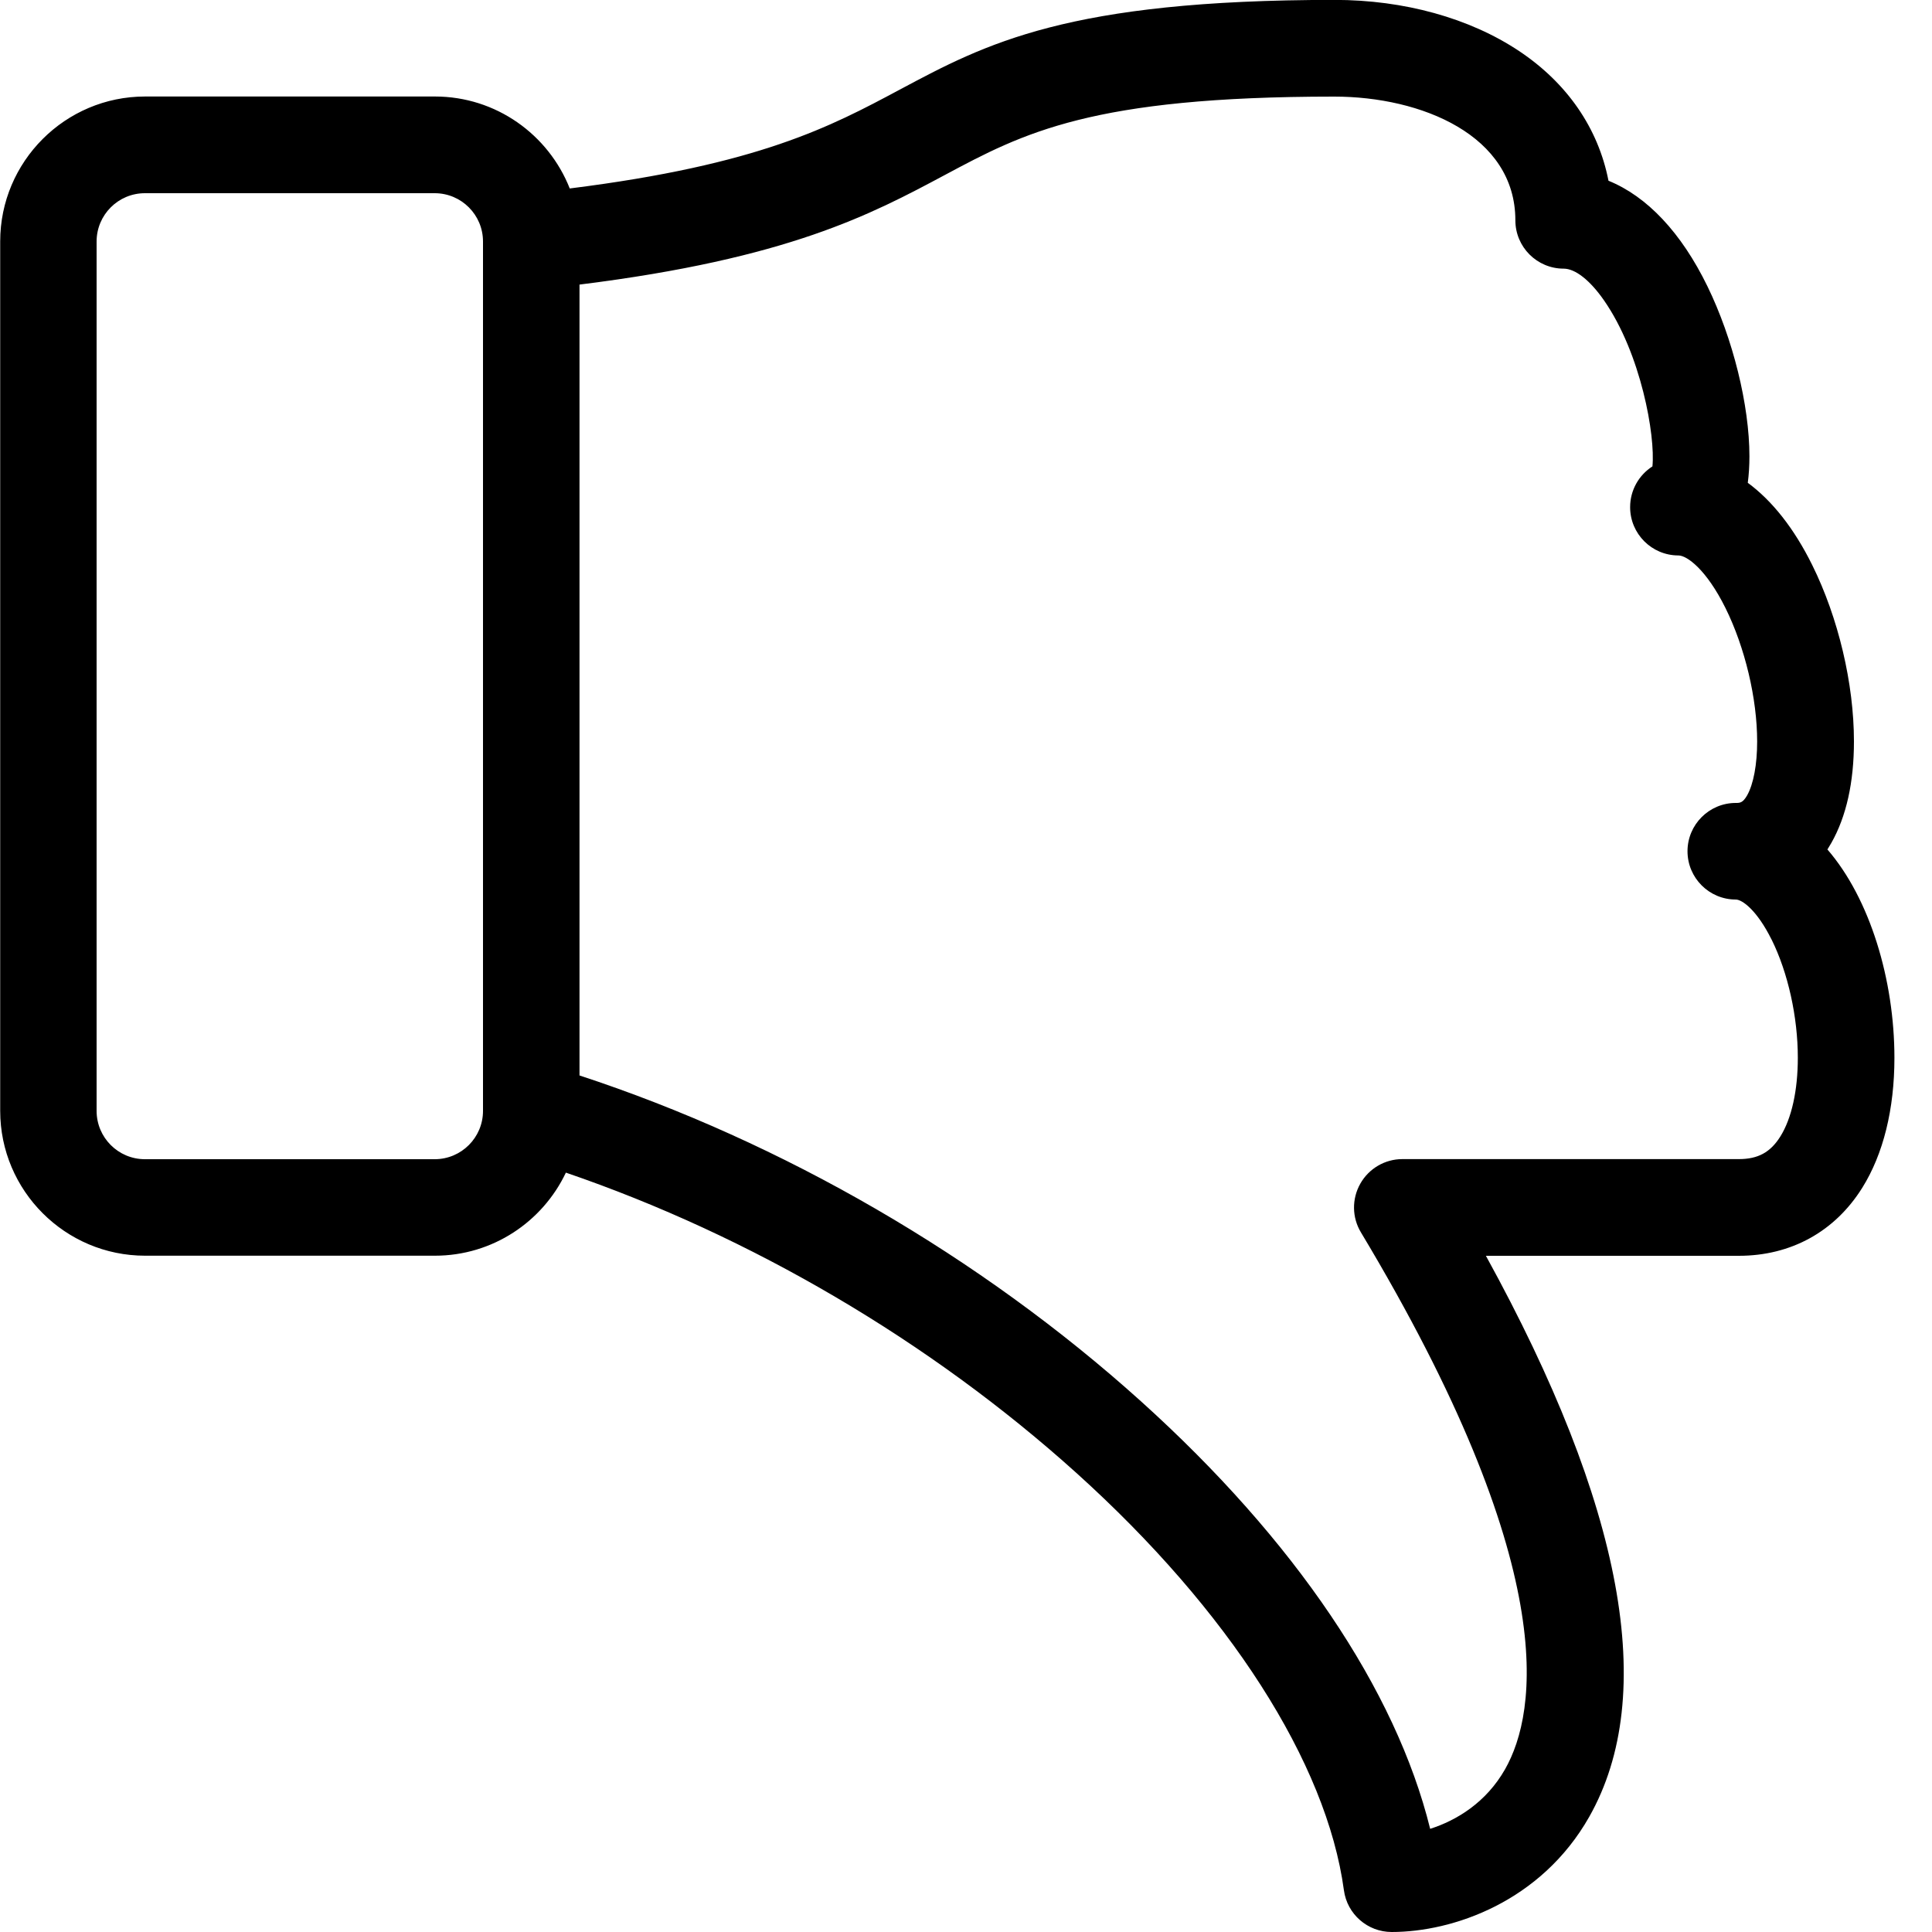
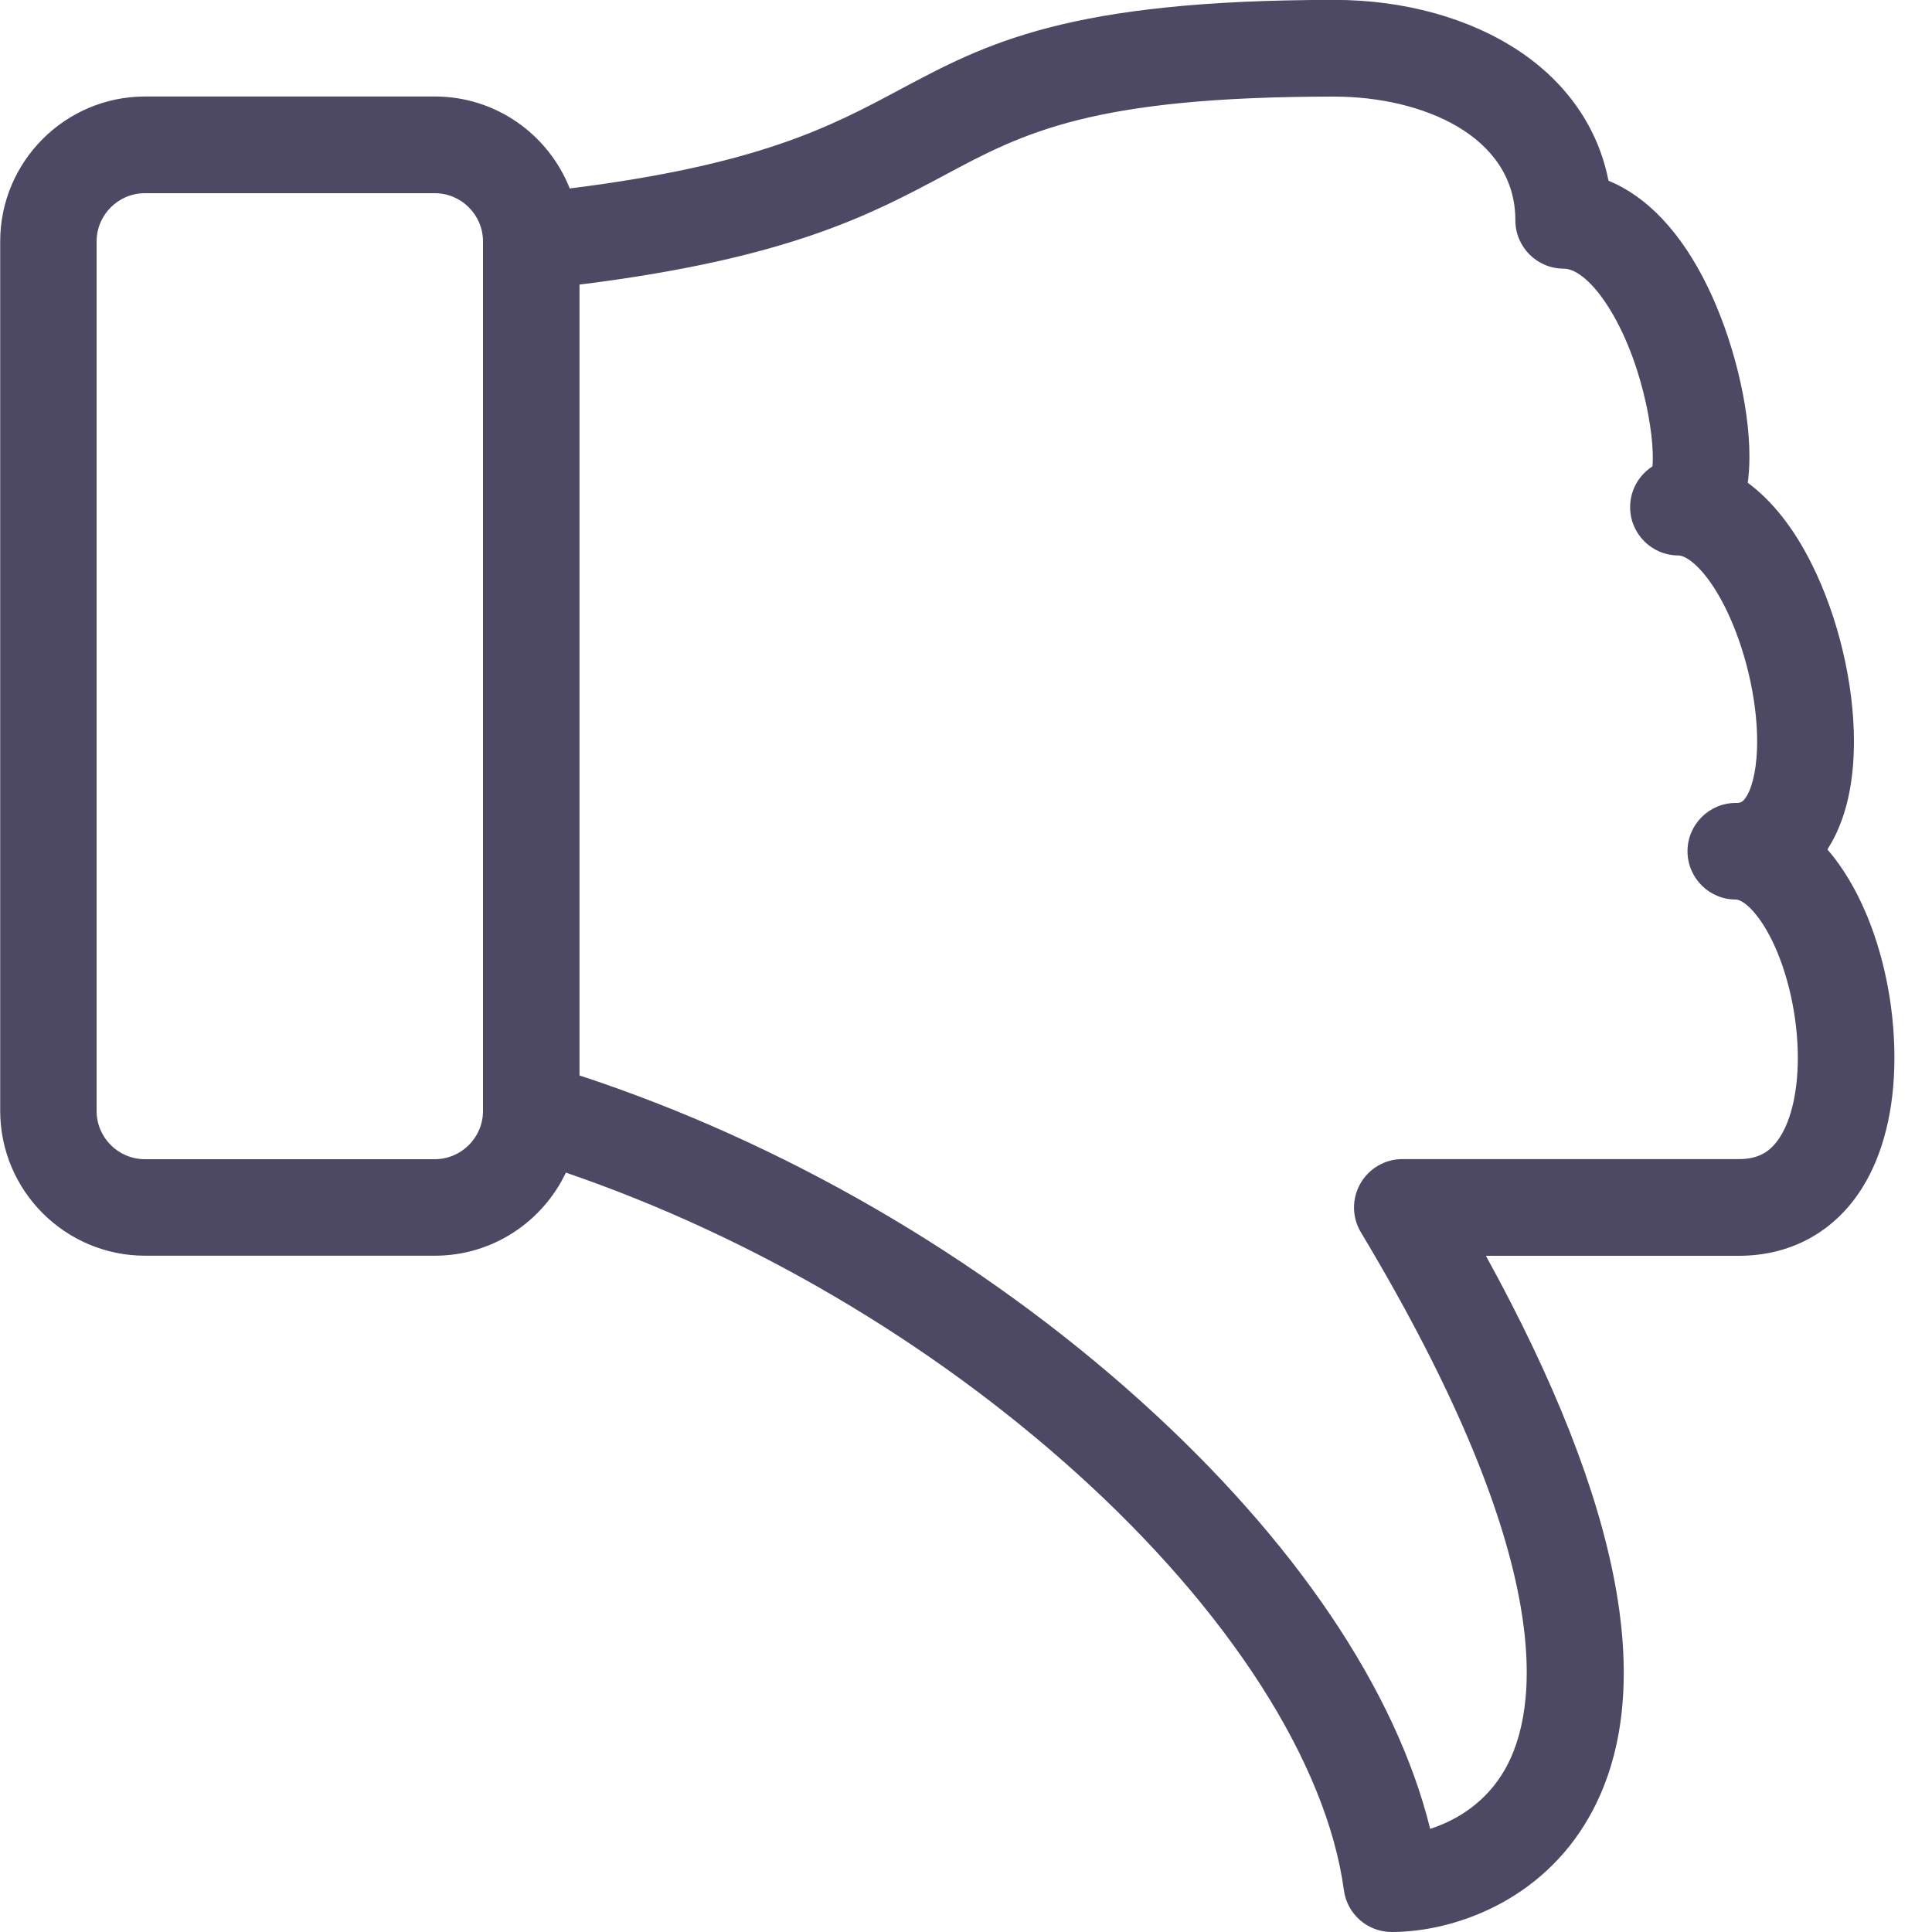
<svg xmlns="http://www.w3.org/2000/svg" version="1.1" width="20" height="20" viewBox="0 0 20 20">
-   <path fill="#000000" d="M18.916 8.792c0.443 0.511 0.695 1.355 0.695 2.159 0 0.531-0.115 0.996-0.333 1.345-0.284 0.454-0.738 0.704-1.278 0.704h-2.618c1.425 2.591 1.785 4.543 1.070 5.807-0.499 0.881-1.413 1.193-2.045 1.193-0.25 0-0.462-0.185-0.495-0.433-0.179-1.319-1.188-2.893-2.768-4.318-1.514-1.365-3.374-2.456-5.286-3.11-0.241 0.508-0.758 0.86-1.356 0.86h-3c-0.827 0-1.5-0.673-1.5-1.5v-9c0-0.827 0.673-1.5 1.5-1.5h3c0.634 0 1.176 0.395 1.396 0.952 1.961-0.246 2.699-0.64 3.414-1.022 0.895-0.478 1.739-0.93 4.503-0.93 0.72 0 1.398 0.188 1.91 0.529 0.5 0.333 0.82 0.801 0.926 1.343 0.399 0.162 0.753 0.536 1.024 1.092 0.264 0.541 0.435 1.232 0.435 1.761 0 0.099-0.006 0.19-0.017 0.274 0.253 0.186 0.48 0.473 0.667 0.851 0.27 0.545 0.432 1.228 0.432 1.826 0 0.424-0.079 0.777-0.234 1.051-0.013 0.022-0.026 0.044-0.039 0.065zM4.5 2h-3c-0.276 0-0.5 0.224-0.5 0.5v9c0 0.276 0.224 0.5 0.5 0.5h3c0.276 0 0.5-0.224 0.5-0.5v-8.999c0-0 0-0.001 0-0.001-0-0.276-0.224-0.5-0.5-0.5zM18.339 9.726c-0.151-0.304-0.304-0.414-0.37-0.414-0.276 0-0.5-0.224-0.5-0.5s0.224-0.5 0.5-0.5c0.042 0 0.072 0 0.117-0.078 0.066-0.117 0.104-0.32 0.104-0.558 0-0.445-0.126-0.974-0.328-1.382-0.198-0.399-0.399-0.544-0.487-0.544-0.276 0-0.5-0.224-0.5-0.5 0-0.177 0.092-0.333 0.231-0.422 0.031-0.317-0.117-1.165-0.501-1.718-0.145-0.209-0.298-0.329-0.418-0.329-0.276 0-0.5-0.224-0.5-0.5 0-0.88-0.972-1.281-1.875-1.281-2.513 0-3.217 0.376-4.032 0.812-0.762 0.407-1.618 0.865-3.781 1.134v8.187c2.101 0.689 4.152 1.877 5.812 3.373 1.593 1.436 2.639 2.988 2.994 4.426 0.272-0.087 0.579-0.271 0.776-0.618 0.334-0.59 0.584-2.096-1.493-5.557-0.093-0.154-0.095-0.347-0.006-0.504s0.255-0.254 0.435-0.254h3.483c0.199 0 0.327-0.070 0.43-0.234 0.117-0.187 0.181-0.477 0.181-0.815 0-0.424-0.102-0.882-0.272-1.225z" />
+   <path fill="#4d4863" d="M18.916 8.792c0.443 0.511 0.695 1.355 0.695 2.159 0 0.531-0.115 0.996-0.333 1.345-0.284 0.454-0.738 0.704-1.278 0.704h-2.618c1.425 2.591 1.785 4.543 1.070 5.807-0.499 0.881-1.413 1.193-2.045 1.193-0.25 0-0.462-0.185-0.495-0.433-0.179-1.319-1.188-2.893-2.768-4.318-1.514-1.365-3.374-2.456-5.286-3.11-0.241 0.508-0.758 0.86-1.356 0.86h-3c-0.827 0-1.5-0.673-1.5-1.5v-9c0-0.827 0.673-1.5 1.5-1.5h3c0.634 0 1.176 0.395 1.396 0.952 1.961-0.246 2.699-0.64 3.414-1.022 0.895-0.478 1.739-0.93 4.503-0.93 0.72 0 1.398 0.188 1.91 0.529 0.5 0.333 0.82 0.801 0.926 1.343 0.399 0.162 0.753 0.536 1.024 1.092 0.264 0.541 0.435 1.232 0.435 1.761 0 0.099-0.006 0.19-0.017 0.274 0.253 0.186 0.48 0.473 0.667 0.851 0.27 0.545 0.432 1.228 0.432 1.826 0 0.424-0.079 0.777-0.234 1.051-0.013 0.022-0.026 0.044-0.039 0.065zM4.5 2h-3c-0.276 0-0.5 0.224-0.5 0.5v9c0 0.276 0.224 0.5 0.5 0.5h3c0.276 0 0.5-0.224 0.5-0.5v-8.999c0-0 0-0.001 0-0.001-0-0.276-0.224-0.5-0.5-0.5zM18.339 9.726c-0.151-0.304-0.304-0.414-0.37-0.414-0.276 0-0.5-0.224-0.5-0.5s0.224-0.5 0.5-0.5c0.042 0 0.072 0 0.117-0.078 0.066-0.117 0.104-0.32 0.104-0.558 0-0.445-0.126-0.974-0.328-1.382-0.198-0.399-0.399-0.544-0.487-0.544-0.276 0-0.5-0.224-0.5-0.5 0-0.177 0.092-0.333 0.231-0.422 0.031-0.317-0.117-1.165-0.501-1.718-0.145-0.209-0.298-0.329-0.418-0.329-0.276 0-0.5-0.224-0.5-0.5 0-0.88-0.972-1.281-1.875-1.281-2.513 0-3.217 0.376-4.032 0.812-0.762 0.407-1.618 0.865-3.781 1.134v8.187c2.101 0.689 4.152 1.877 5.812 3.373 1.593 1.436 2.639 2.988 2.994 4.426 0.272-0.087 0.579-0.271 0.776-0.618 0.334-0.59 0.584-2.096-1.493-5.557-0.093-0.154-0.095-0.347-0.006-0.504s0.255-0.254 0.435-0.254h3.483c0.199 0 0.327-0.070 0.43-0.234 0.117-0.187 0.181-0.477 0.181-0.815 0-0.424-0.102-0.882-0.272-1.225z" />
</svg>
